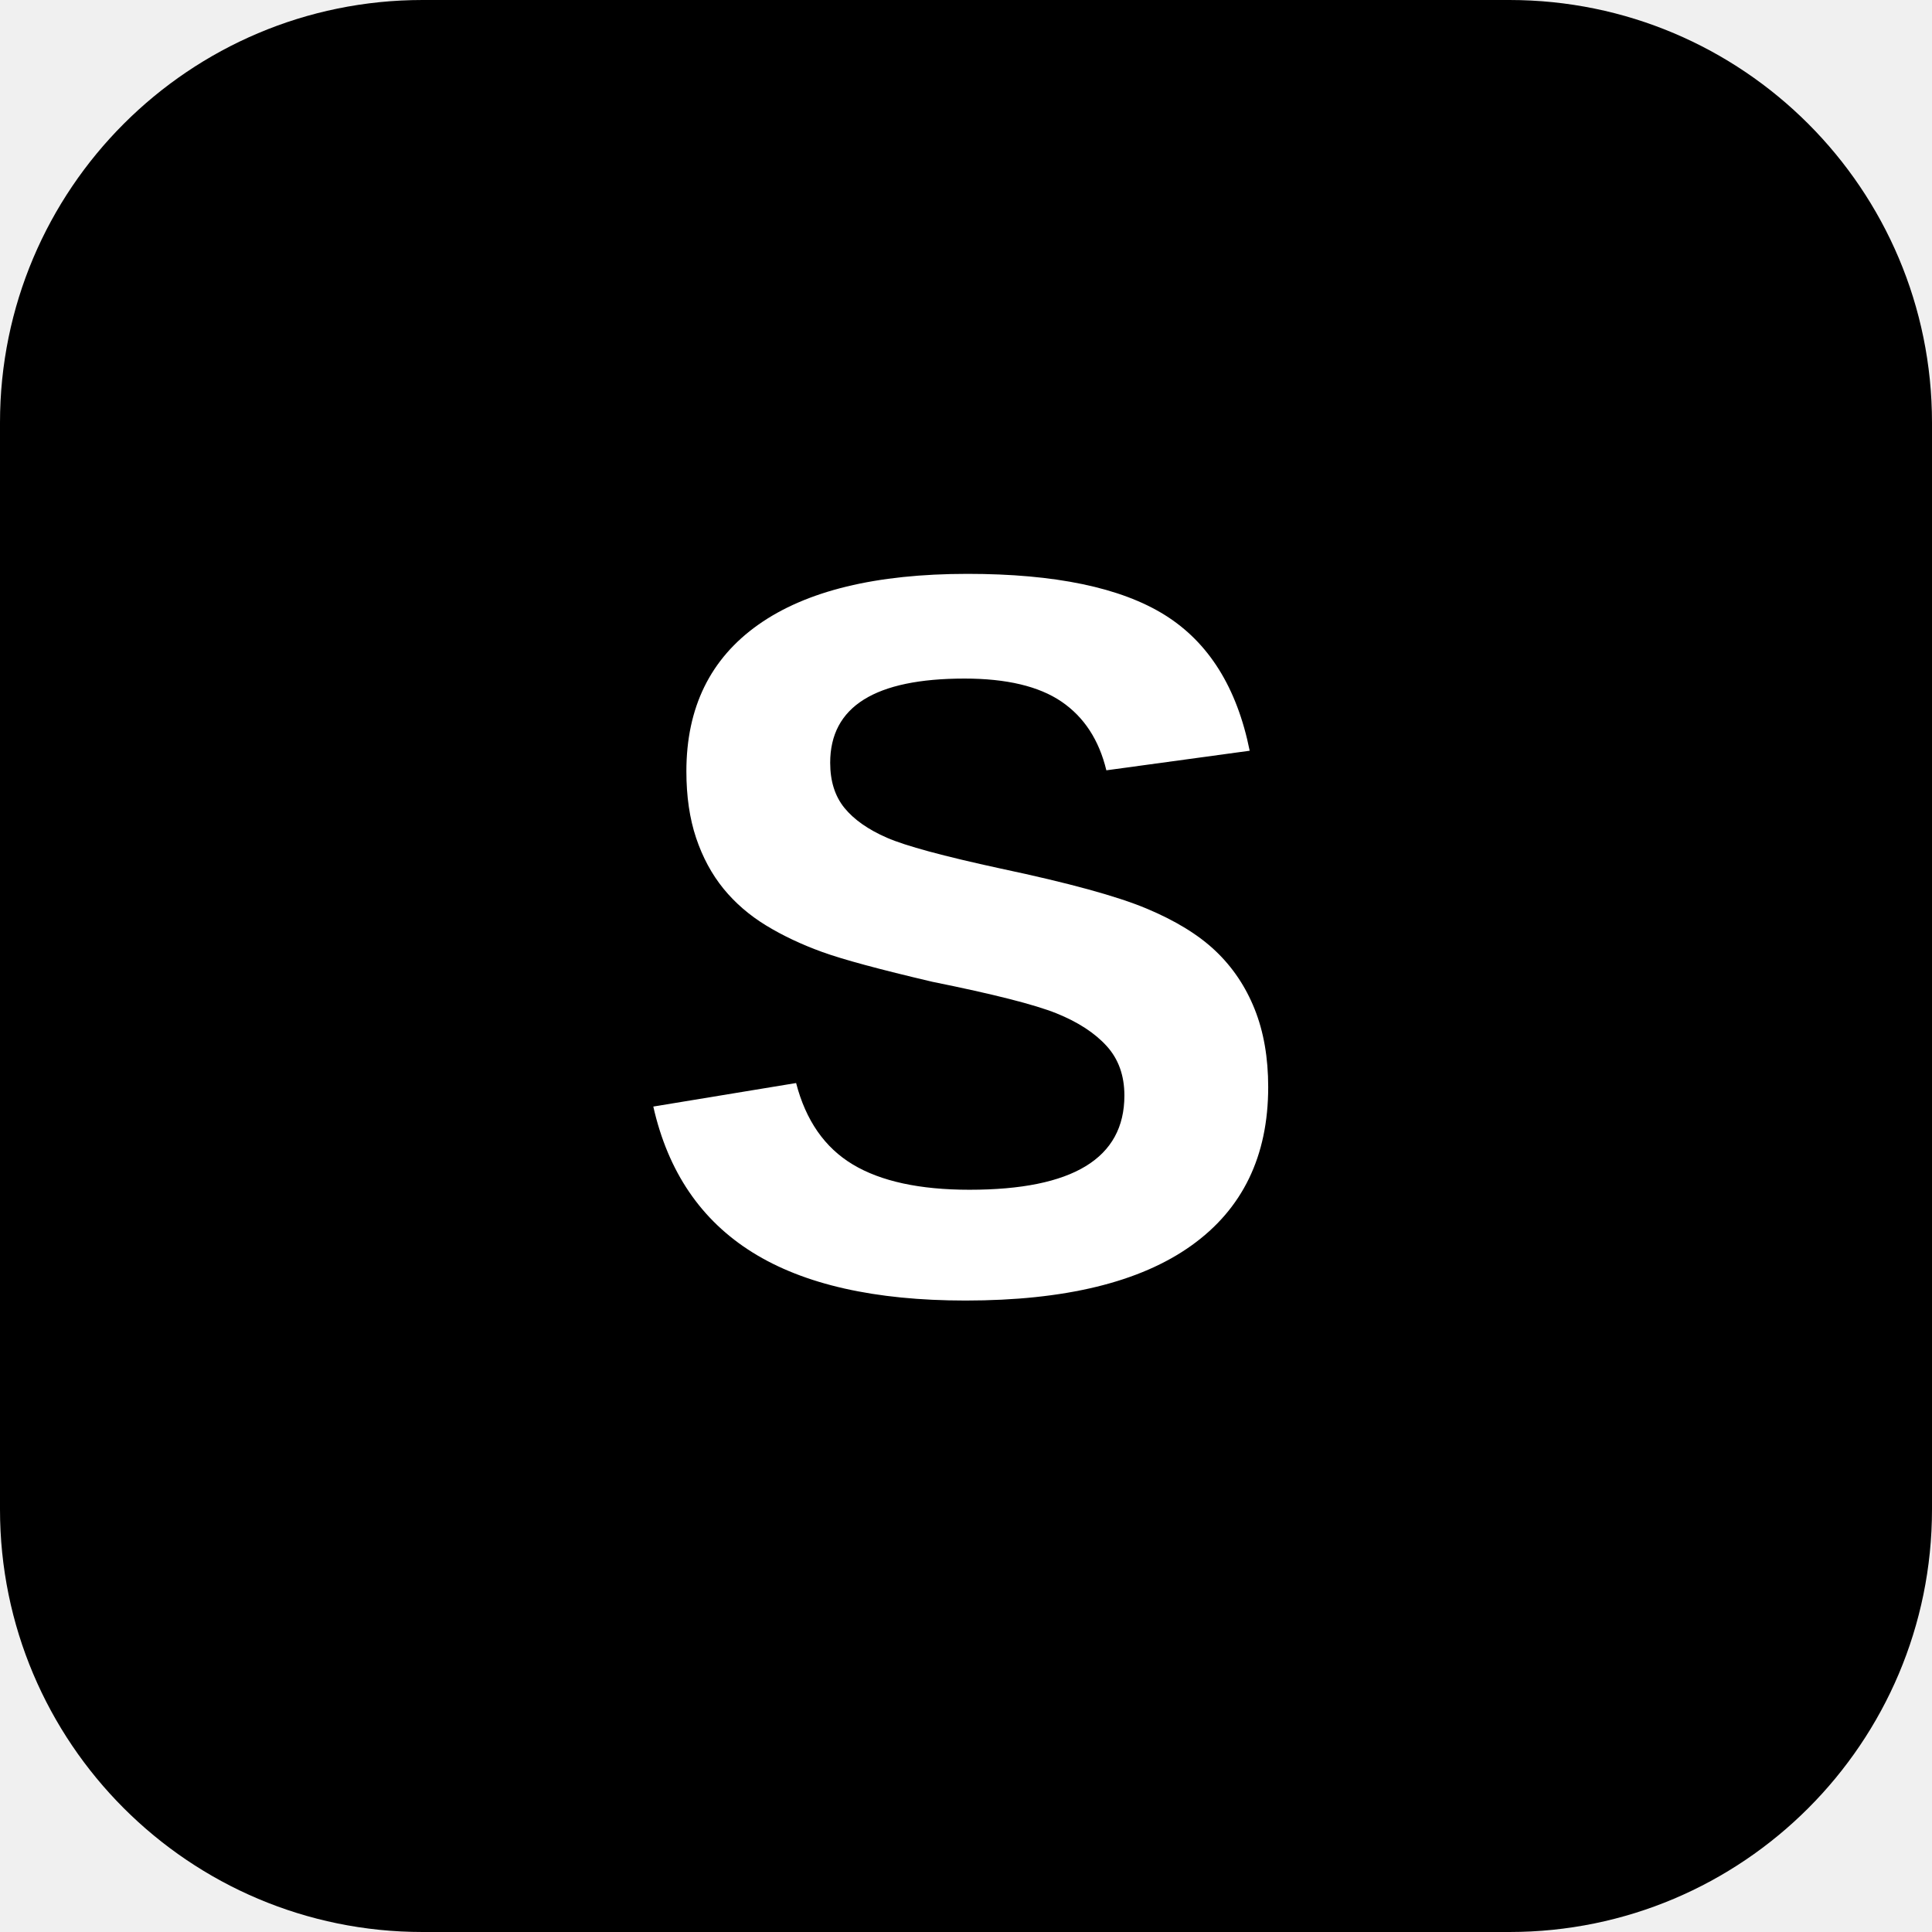
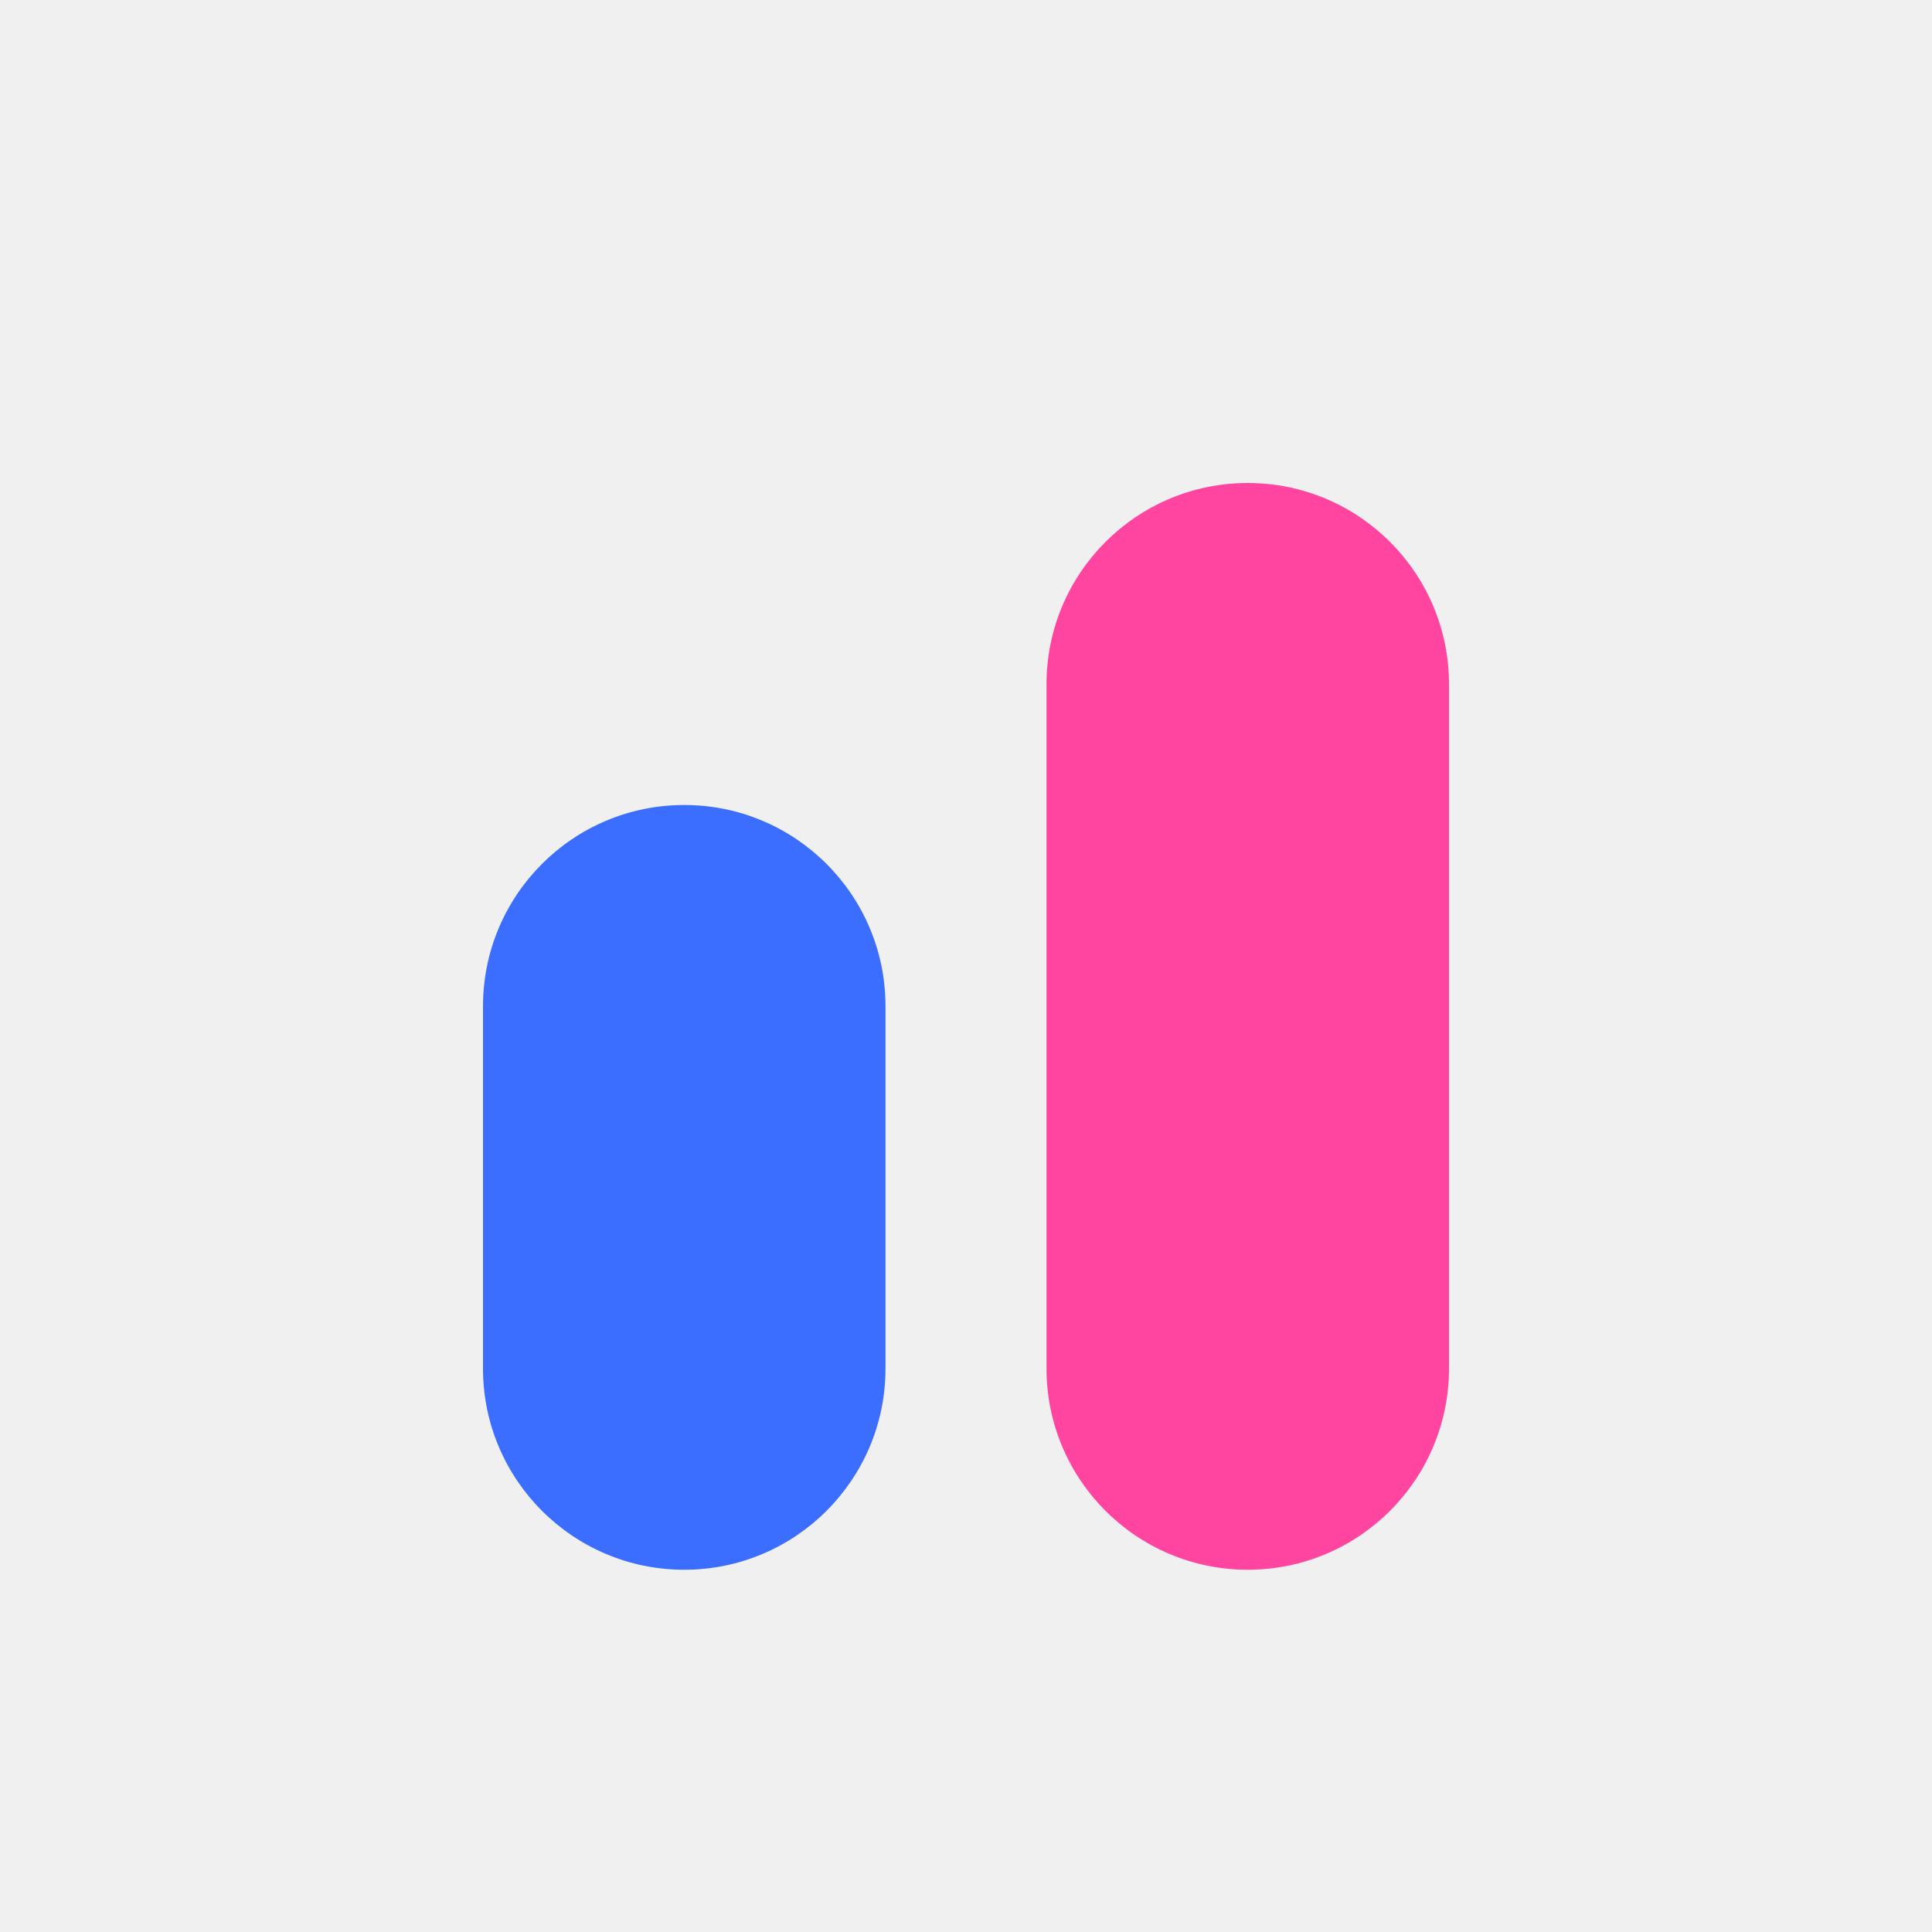
- <svg xmlns="http://www.w3.org/2000/svg" viewBox="0 0 512 512" role="img" aria-labelledby="title description">
-   <rect width="512" height="512" rx="112" fill="#000000" />
-   <text x="256" y="342" fill="#ffffff" font-family="Arial, Helvetica, sans-serif" font-size="272" font-weight="700" text-anchor="middle">S</text>
+ <svg xmlns="http://www.w3.org/2000/svg" width="512" height="512" viewBox="0 0 48 48" role="img" aria-labelledby="title description">
+   <g stroke-linecap="round" stroke-linejoin="round" fill="none">
+     <rect x="12" y="20" width="10" height="19" rx="5" fill="#3b6dff" />
+     <rect x="26" y="12" width="10" height="27" rx="5" fill="#ff45a0" />
+   </g>
</svg>
